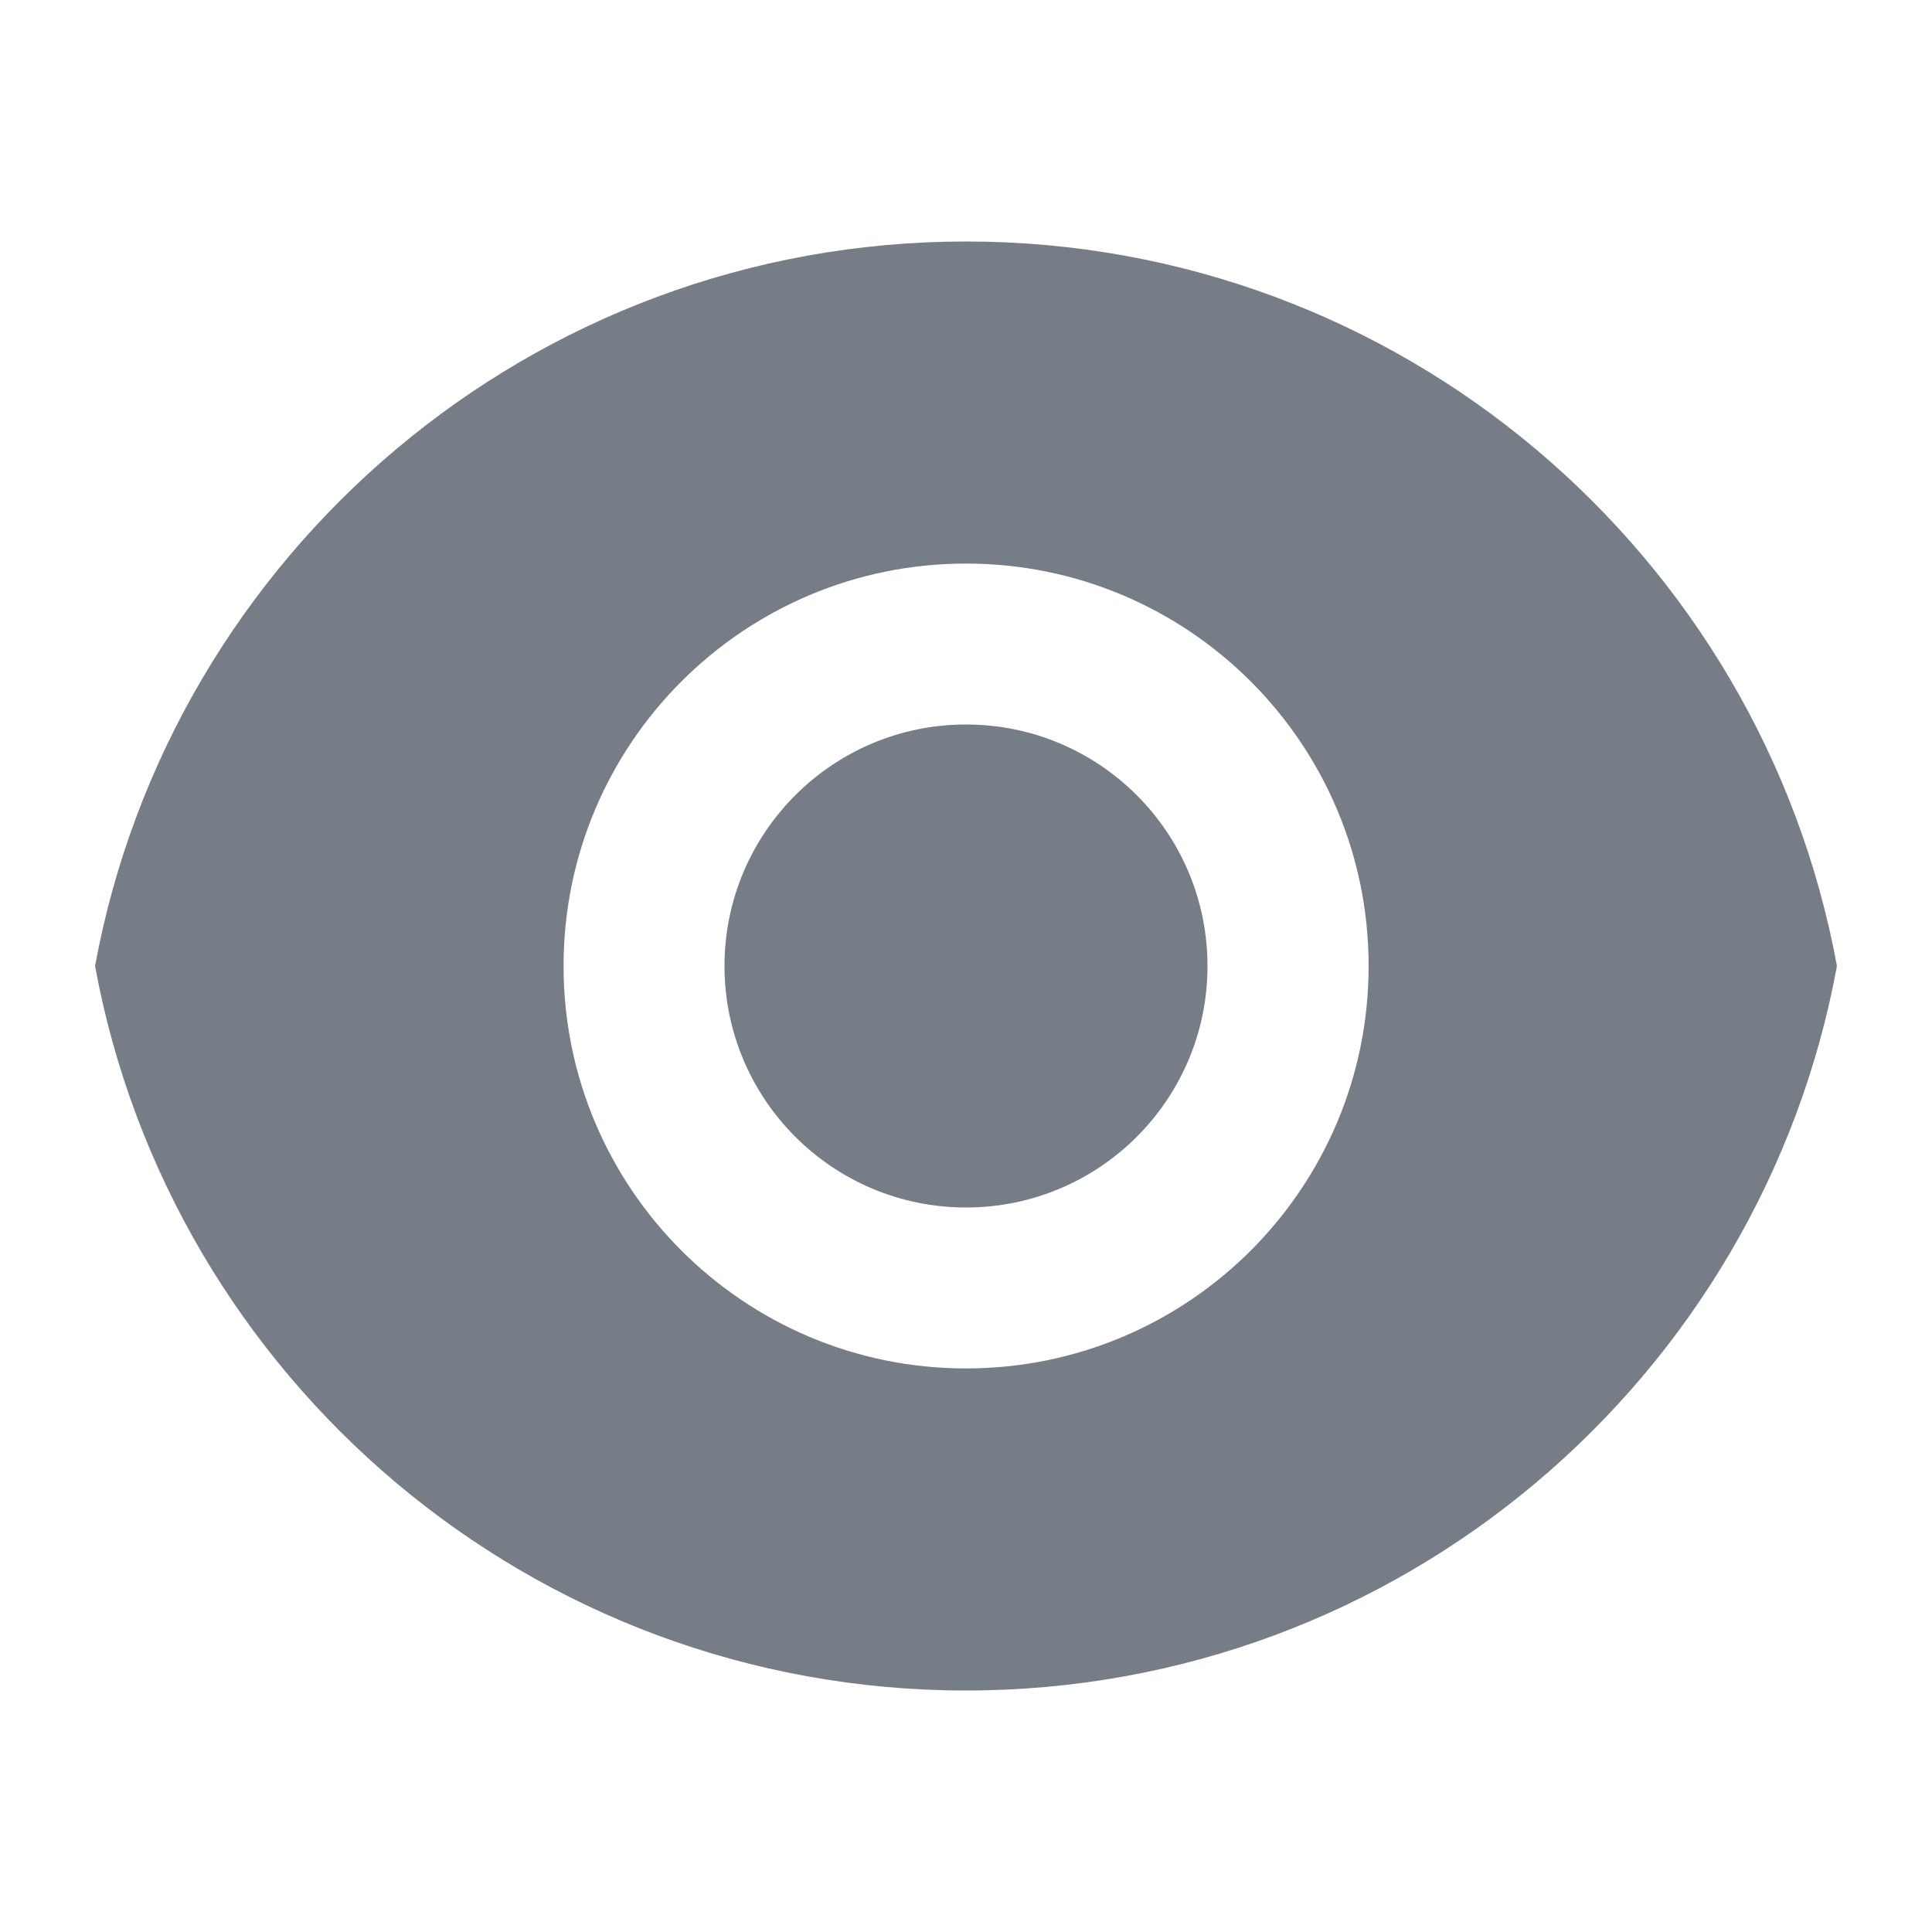
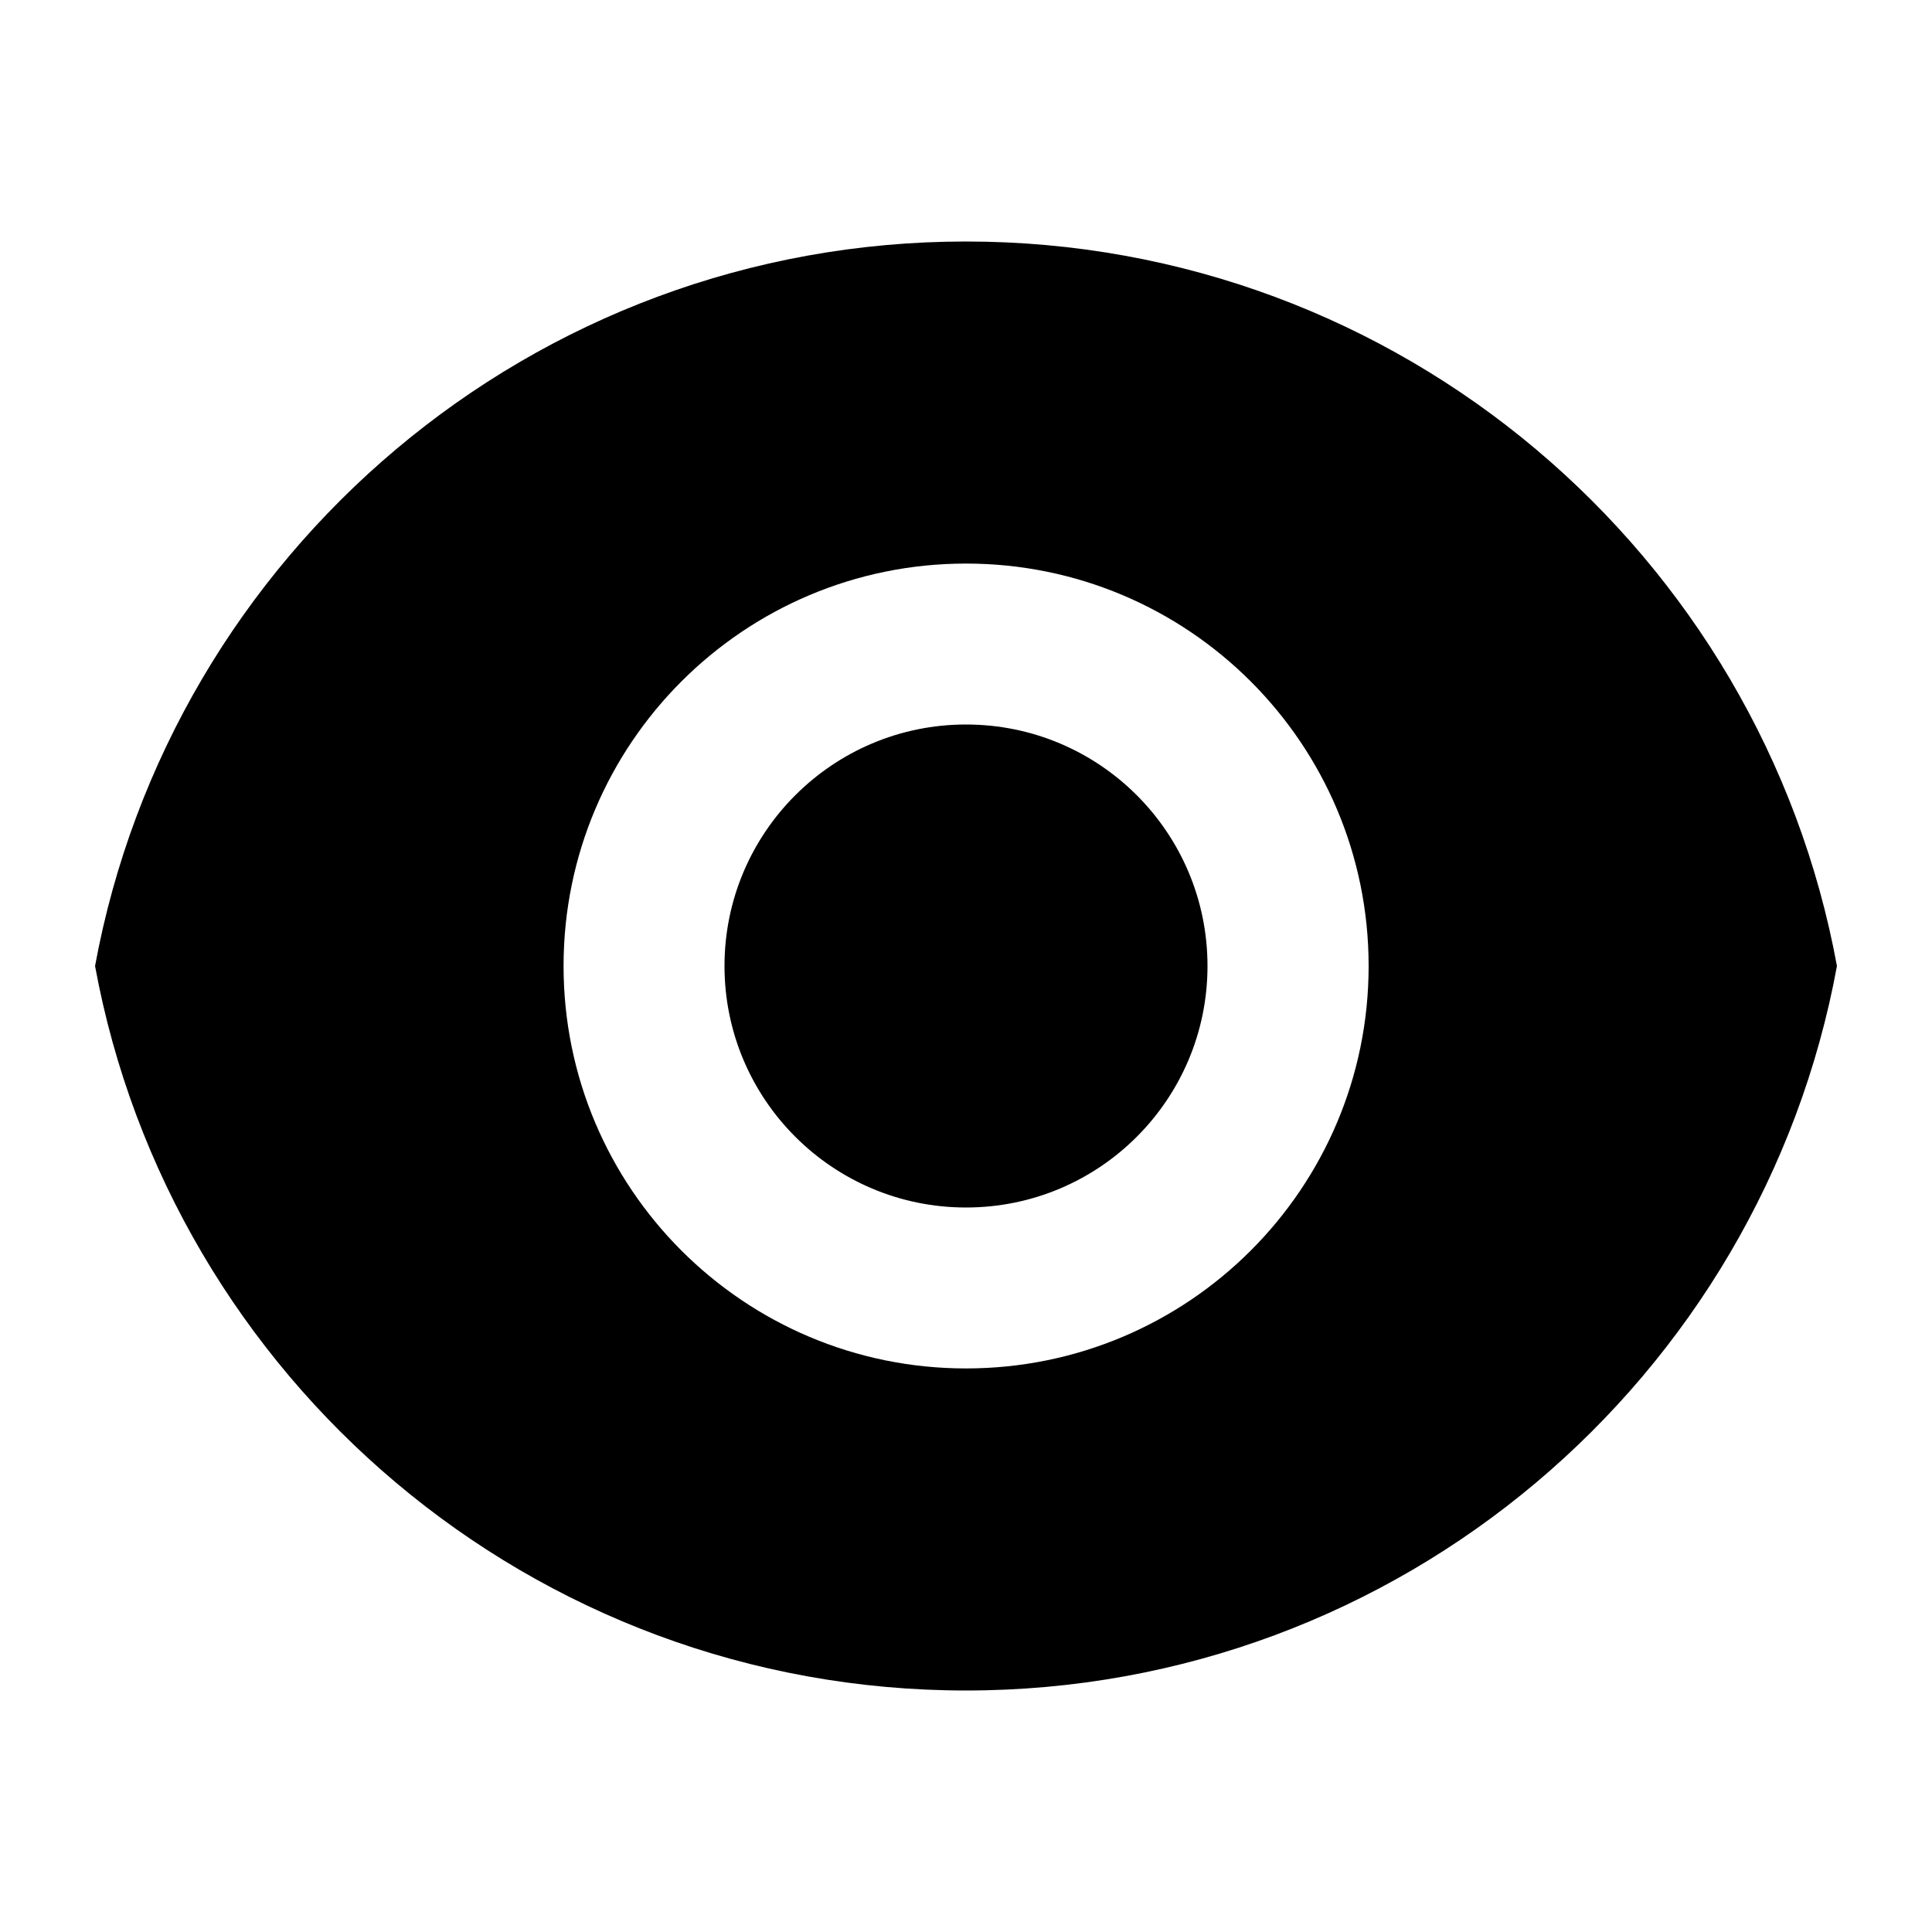
<svg xmlns="http://www.w3.org/2000/svg" width="10" height="10" viewBox="0 0 10 10" fill="none">
-   <path d="M0.492 5C0.884 2.867 2.753 1.25 5 1.25C7.247 1.25 9.116 2.867 9.508 5C9.116 7.133 7.247 8.75 5 8.75C2.753 8.75 0.884 7.133 0.492 5ZM5 7.083C6.151 7.083 7.084 6.151 7.084 5C7.084 3.849 6.151 2.917 5 2.917C3.85 2.917 2.917 3.849 2.917 5C2.917 6.151 3.85 7.083 5 7.083ZM5 6.25C4.31 6.25 3.75 5.69 3.75 5C3.75 4.31 4.31 3.75 5 3.75C5.691 3.75 6.25 4.31 6.25 5C6.25 5.69 5.691 6.25 5 6.25Z" fill="#767D86" />
+   <path d="M0.492 5C0.884 2.867 2.753 1.25 5 1.25C7.247 1.25 9.116 2.867 9.508 5C9.116 7.133 7.247 8.75 5 8.75C2.753 8.75 0.884 7.133 0.492 5ZM5 7.083C6.151 7.083 7.084 6.151 7.084 5C7.084 3.849 6.151 2.917 5 2.917C3.85 2.917 2.917 3.849 2.917 5C2.917 6.151 3.85 7.083 5 7.083ZM5 6.25C4.31 6.25 3.75 5.69 3.75 5C3.75 4.31 4.31 3.75 5 3.75C5.691 3.75 6.25 4.31 6.25 5C6.25 5.69 5.691 6.25 5 6.25Z" fill="currentColor" />
</svg>
